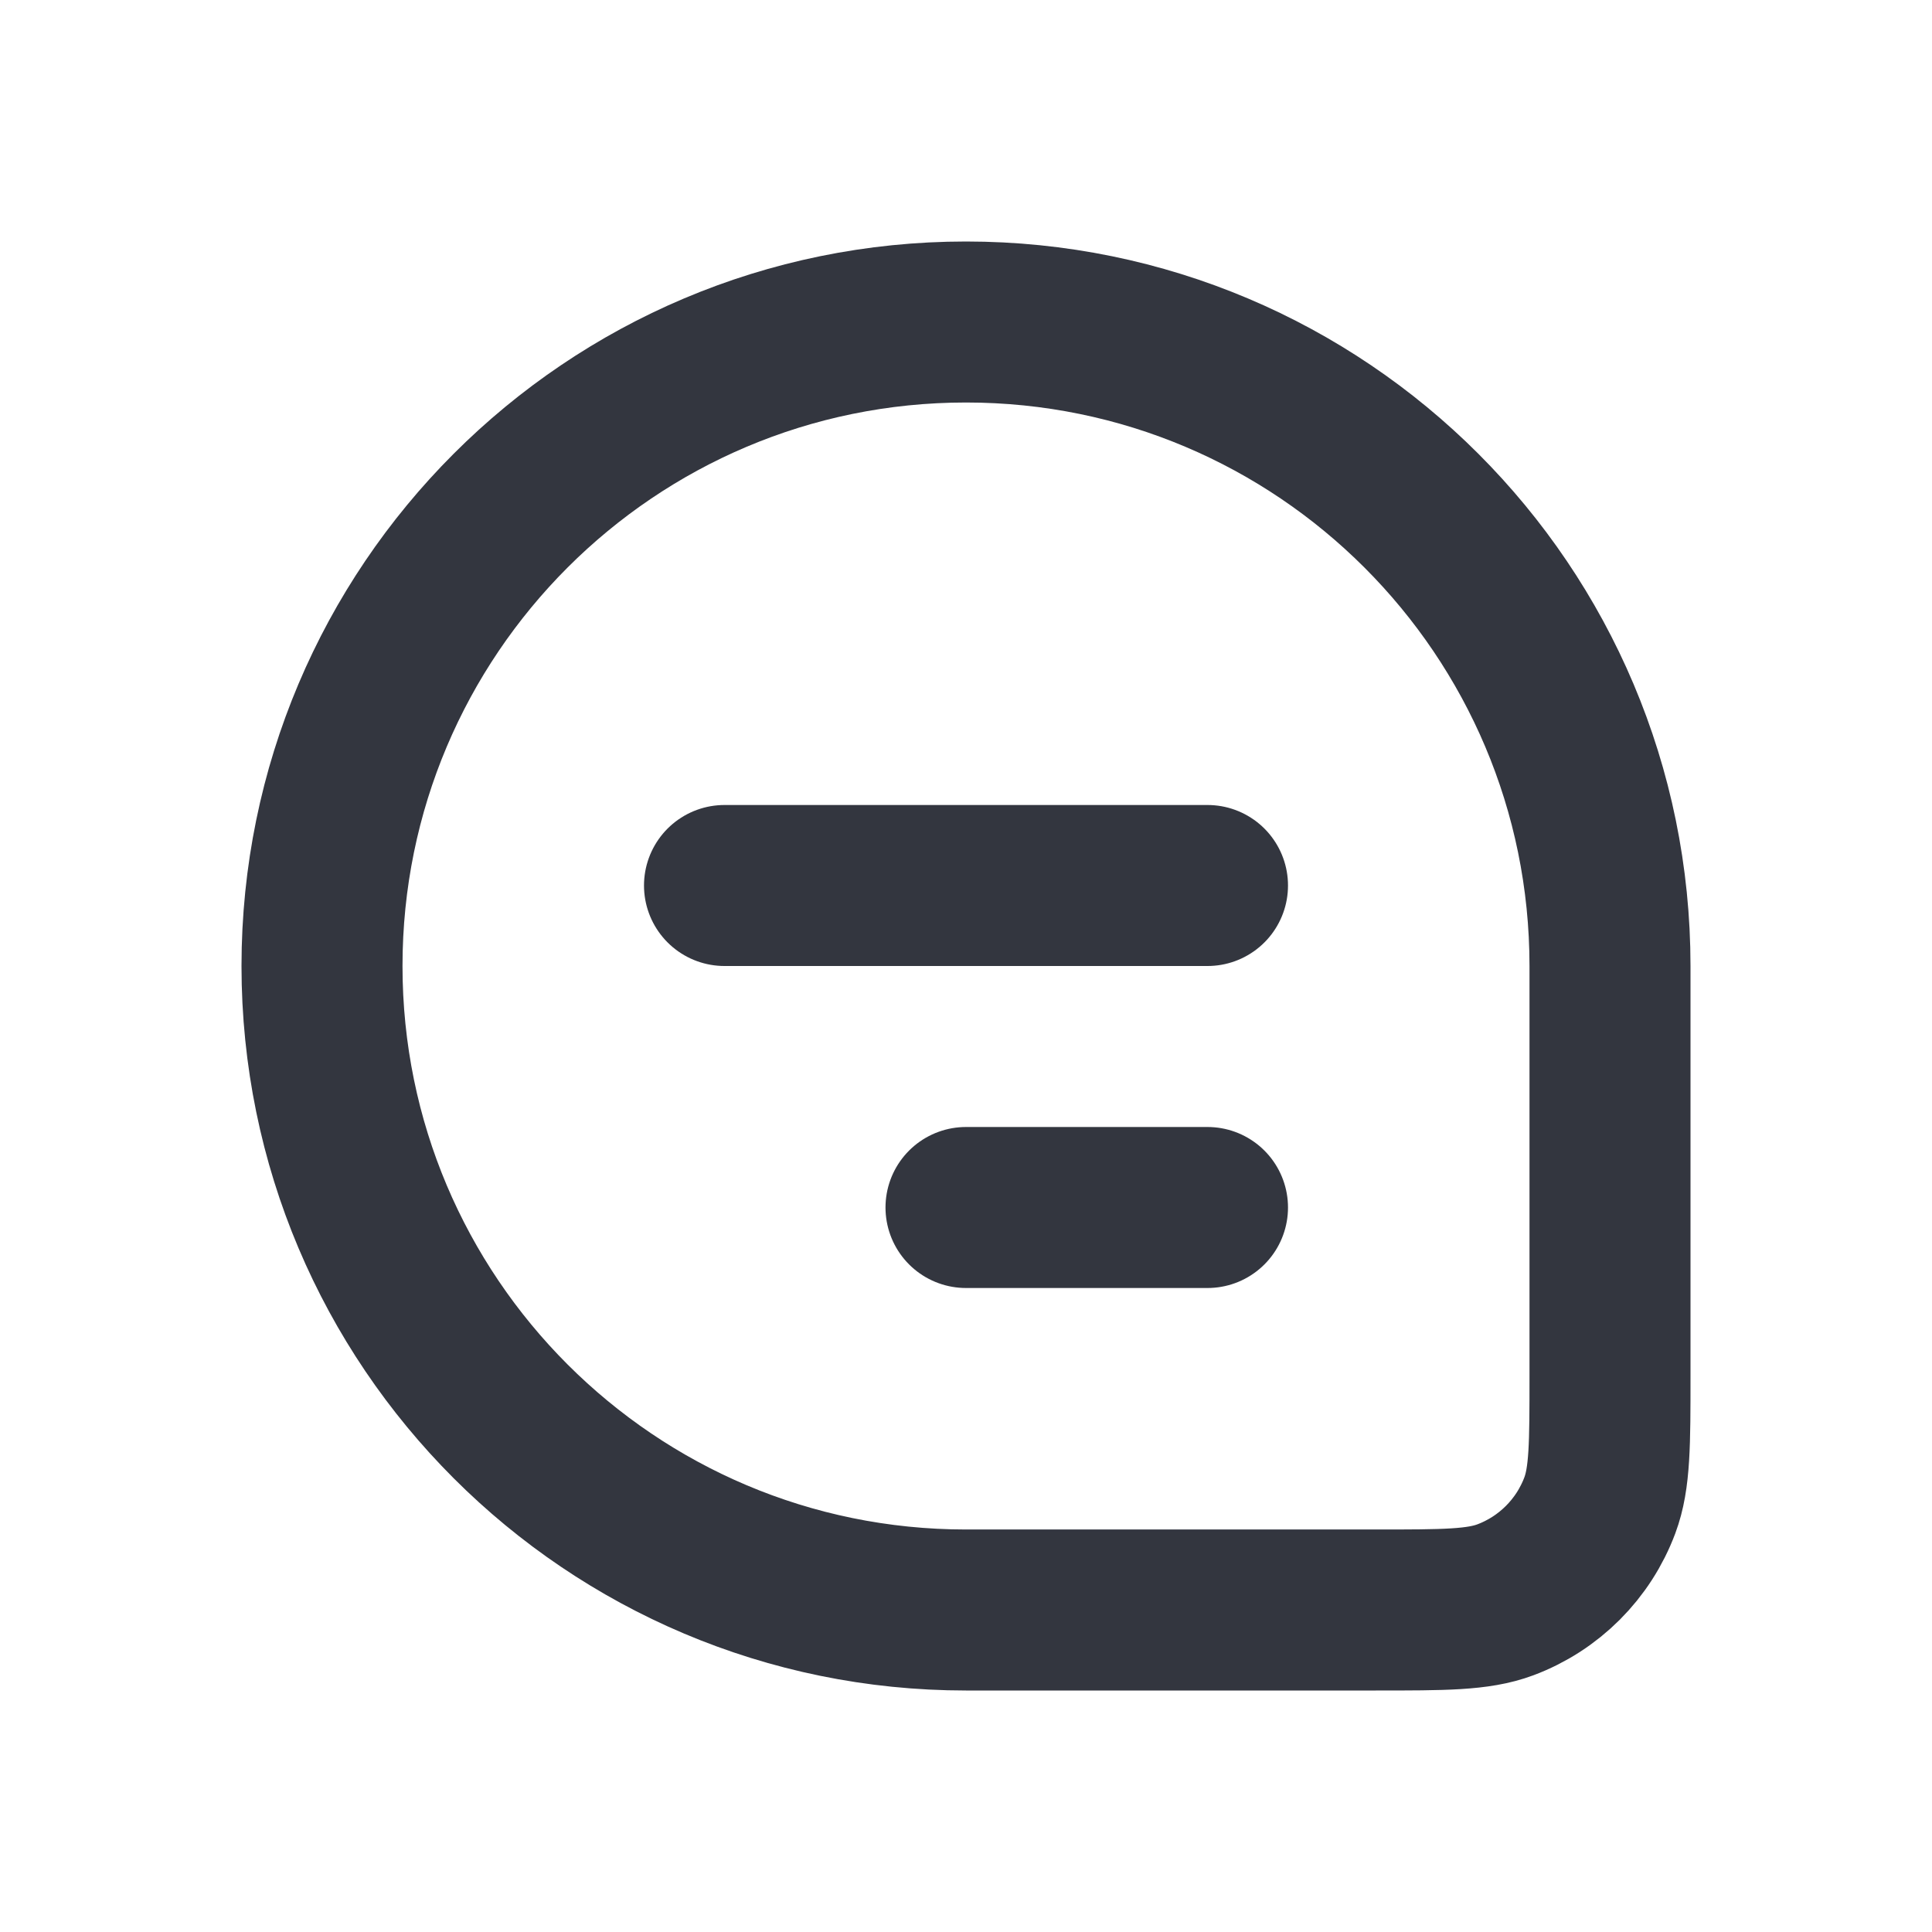
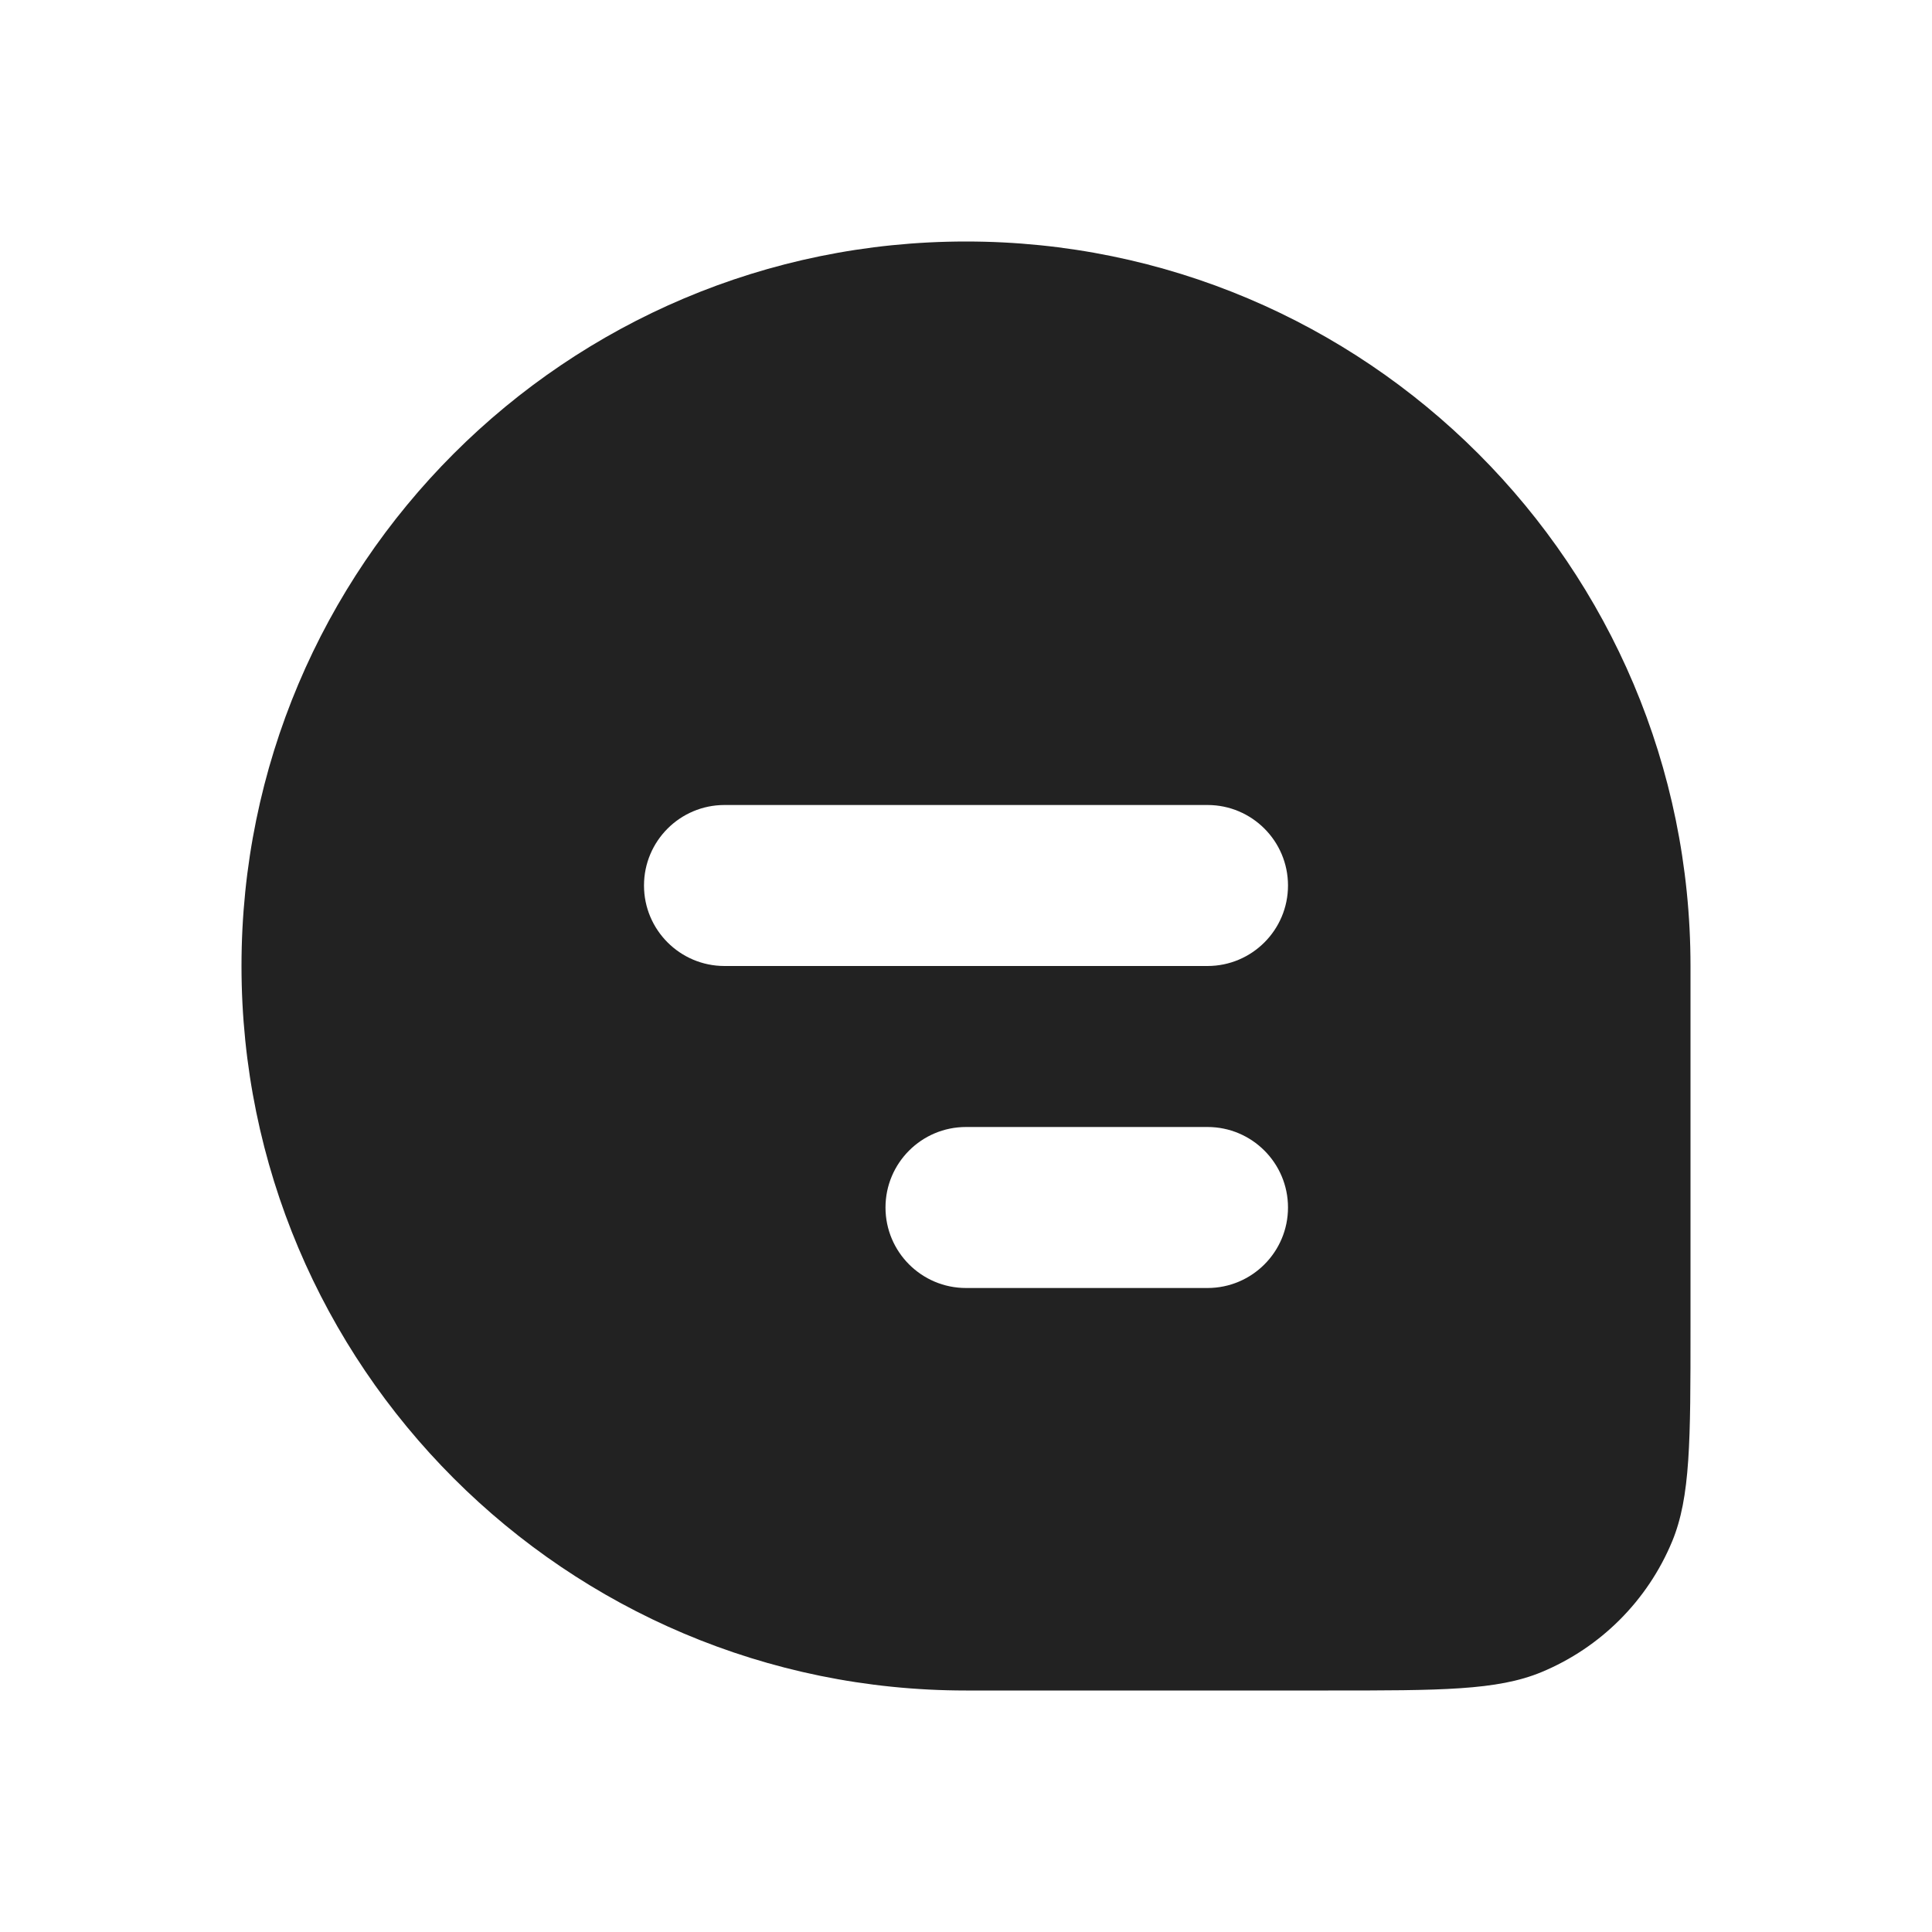
<svg xmlns="http://www.w3.org/2000/svg" width="24" height="24" viewBox="0 0 24 24" fill="none">
-   <path d="M4 12C4 7.582 7.582 4 12 4V4C16.418 4 20 7.582 20 12V17.091C20 17.938 20 18.361 19.874 18.699C19.671 19.242 19.242 19.671 18.699 19.874C18.361 20 17.938 20 17.091 20H12C7.582 20 4 16.418 4 12V12Z" stroke="#33363F" stroke-width="2" />
-   <path d="M9 11L15 11" stroke="#33363F" stroke-width="2" stroke-linecap="round" stroke-linejoin="round" />
-   <path d="M12 15H15" stroke="#33363F" stroke-width="2" stroke-linecap="round" stroke-linejoin="round" />
+   <path fill-rule="evenodd" clip-rule="evenodd" d="M12 3C7.029 3 3 7.029 3 12C3 16.971 7.029 21 12 21H16.5C17.898 21 18.597 21 19.148 20.772C19.883 20.467 20.467 19.883 20.772 19.148C21 18.597 21 17.898 21 16.5V12C21 7.029 16.971 3 12 3ZM8 11C8 10.448 8.448 10 9 10H15C15.552 10 16 10.448 16 11C16 11.552 15.552 12 15 12H9C8.448 12 8 11.552 8 11ZM11 15C11 14.448 11.448 14 12 14H15C15.552 14 16 14.448 16 15C16 15.552 15.552 16 15 16H12C11.448 16 11 15.552 11 15Z" fill="#222222" />
</svg>
